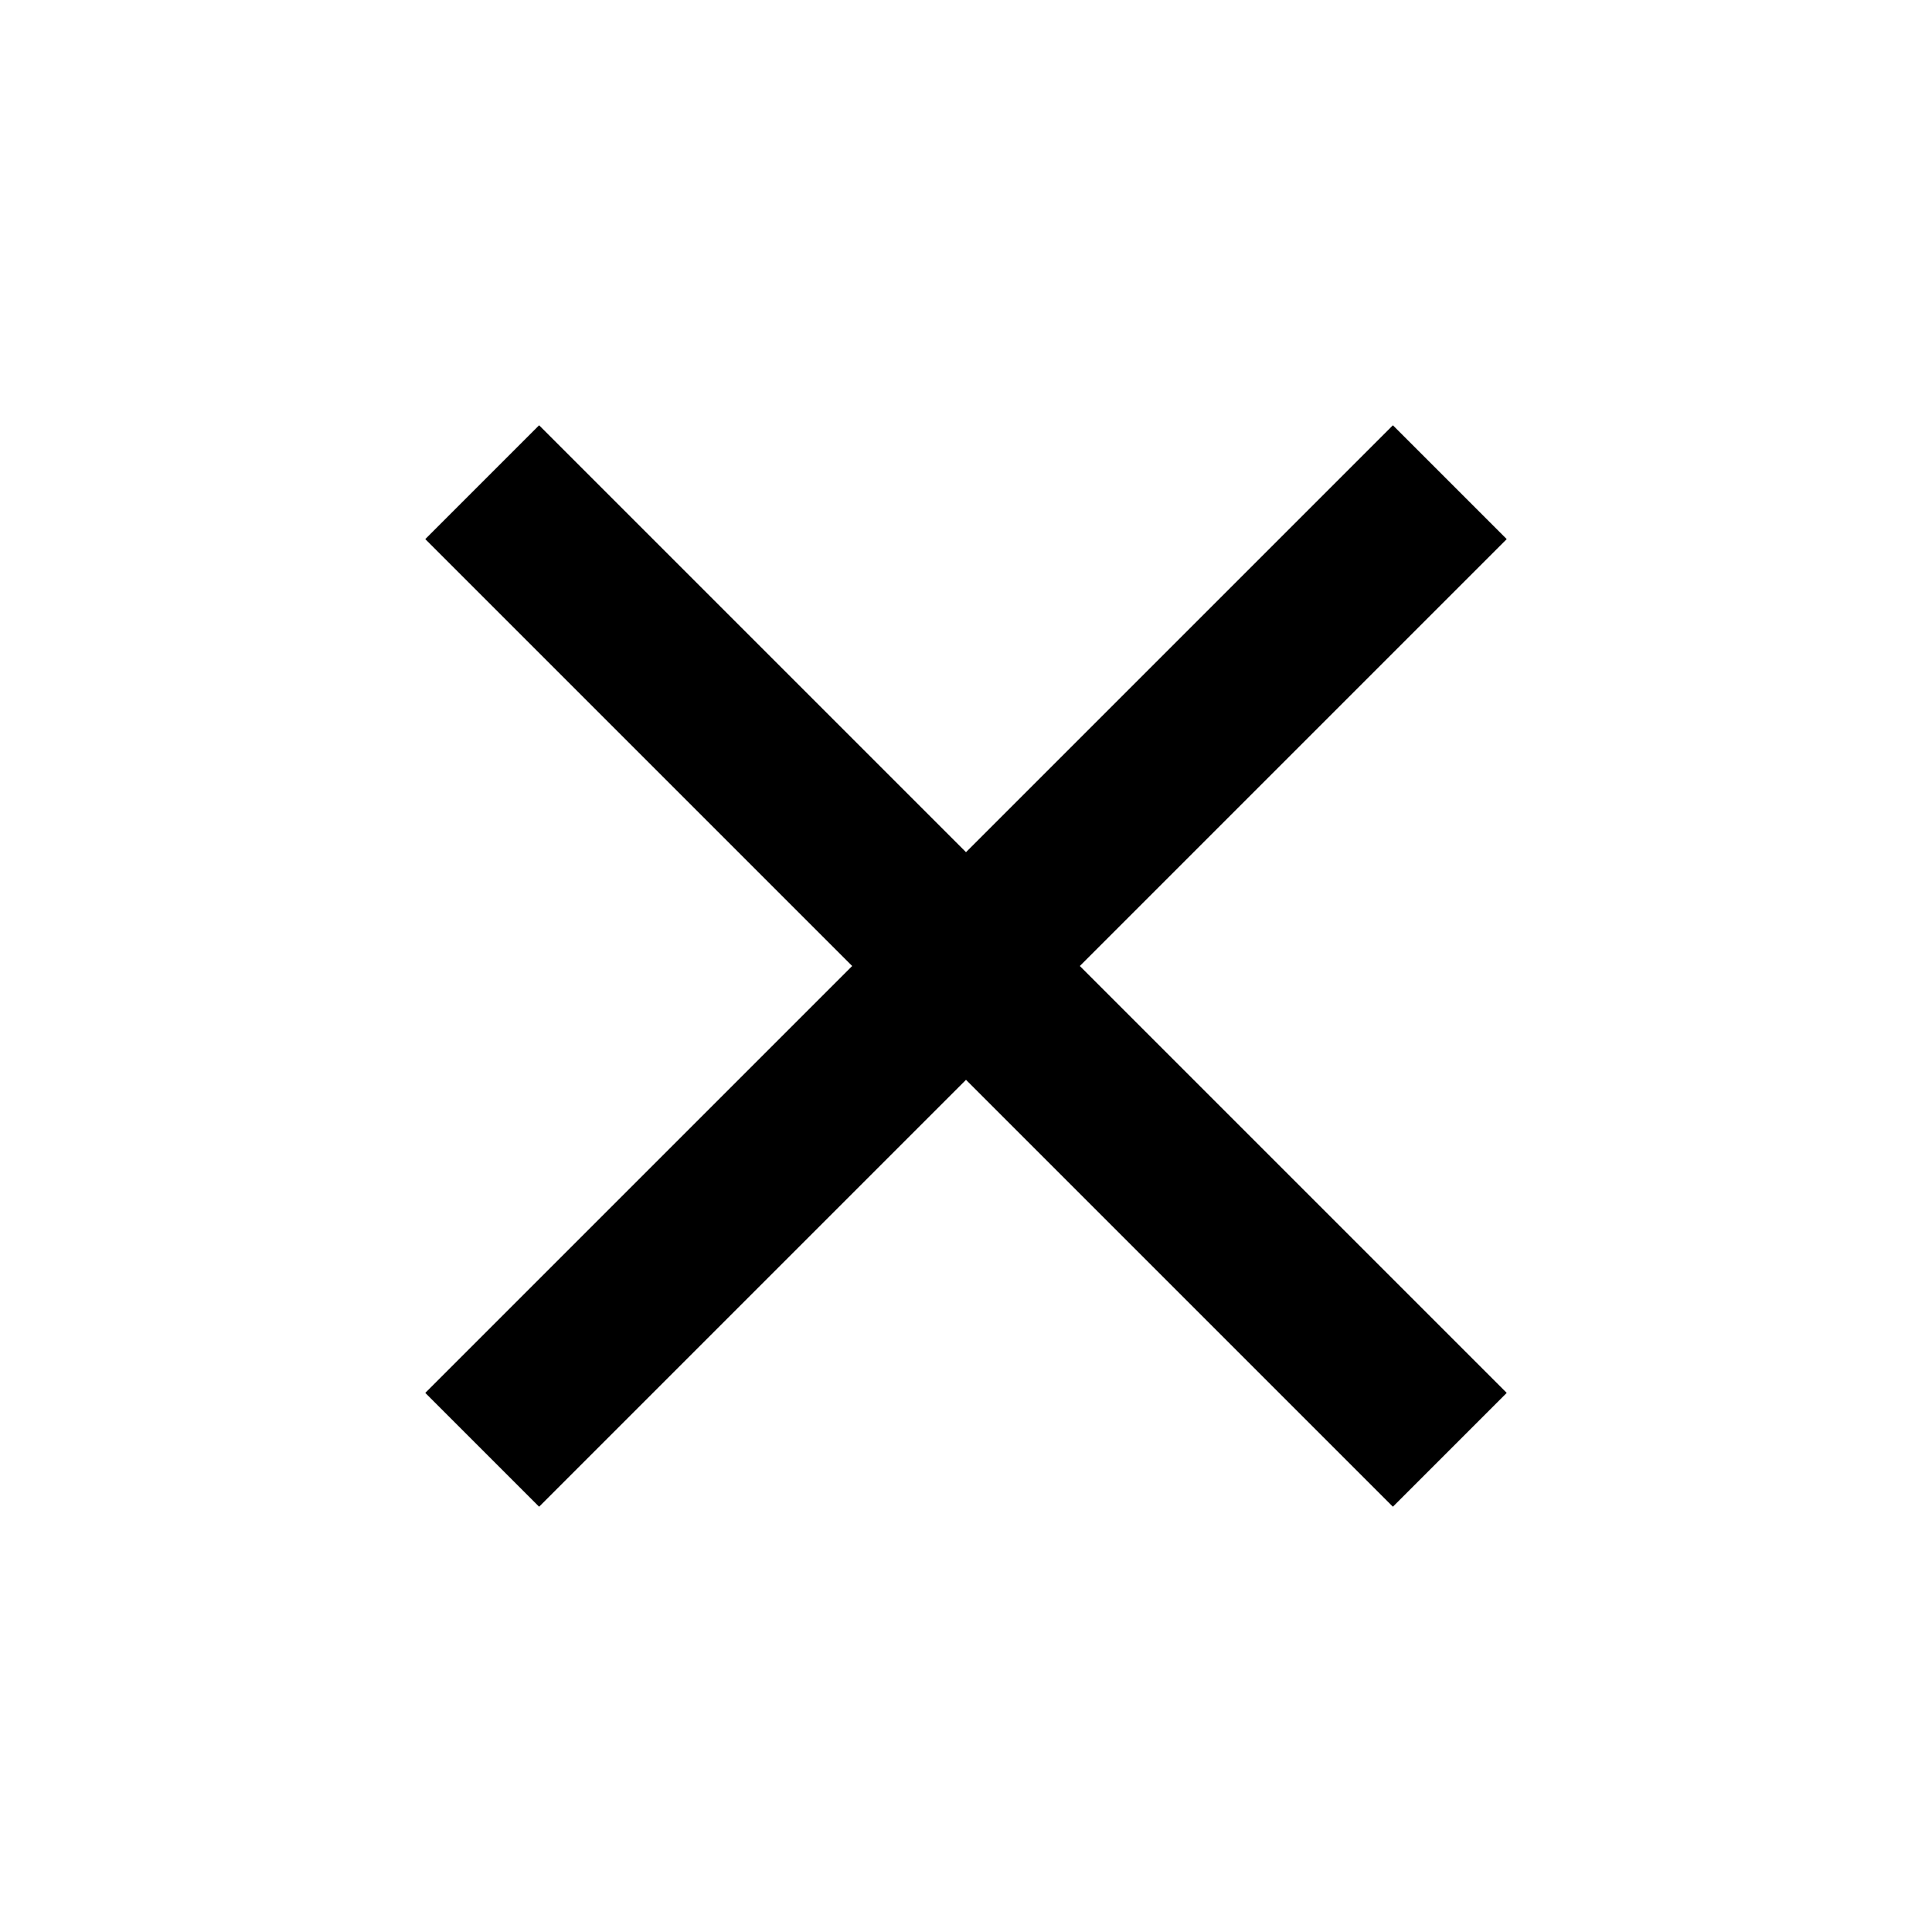
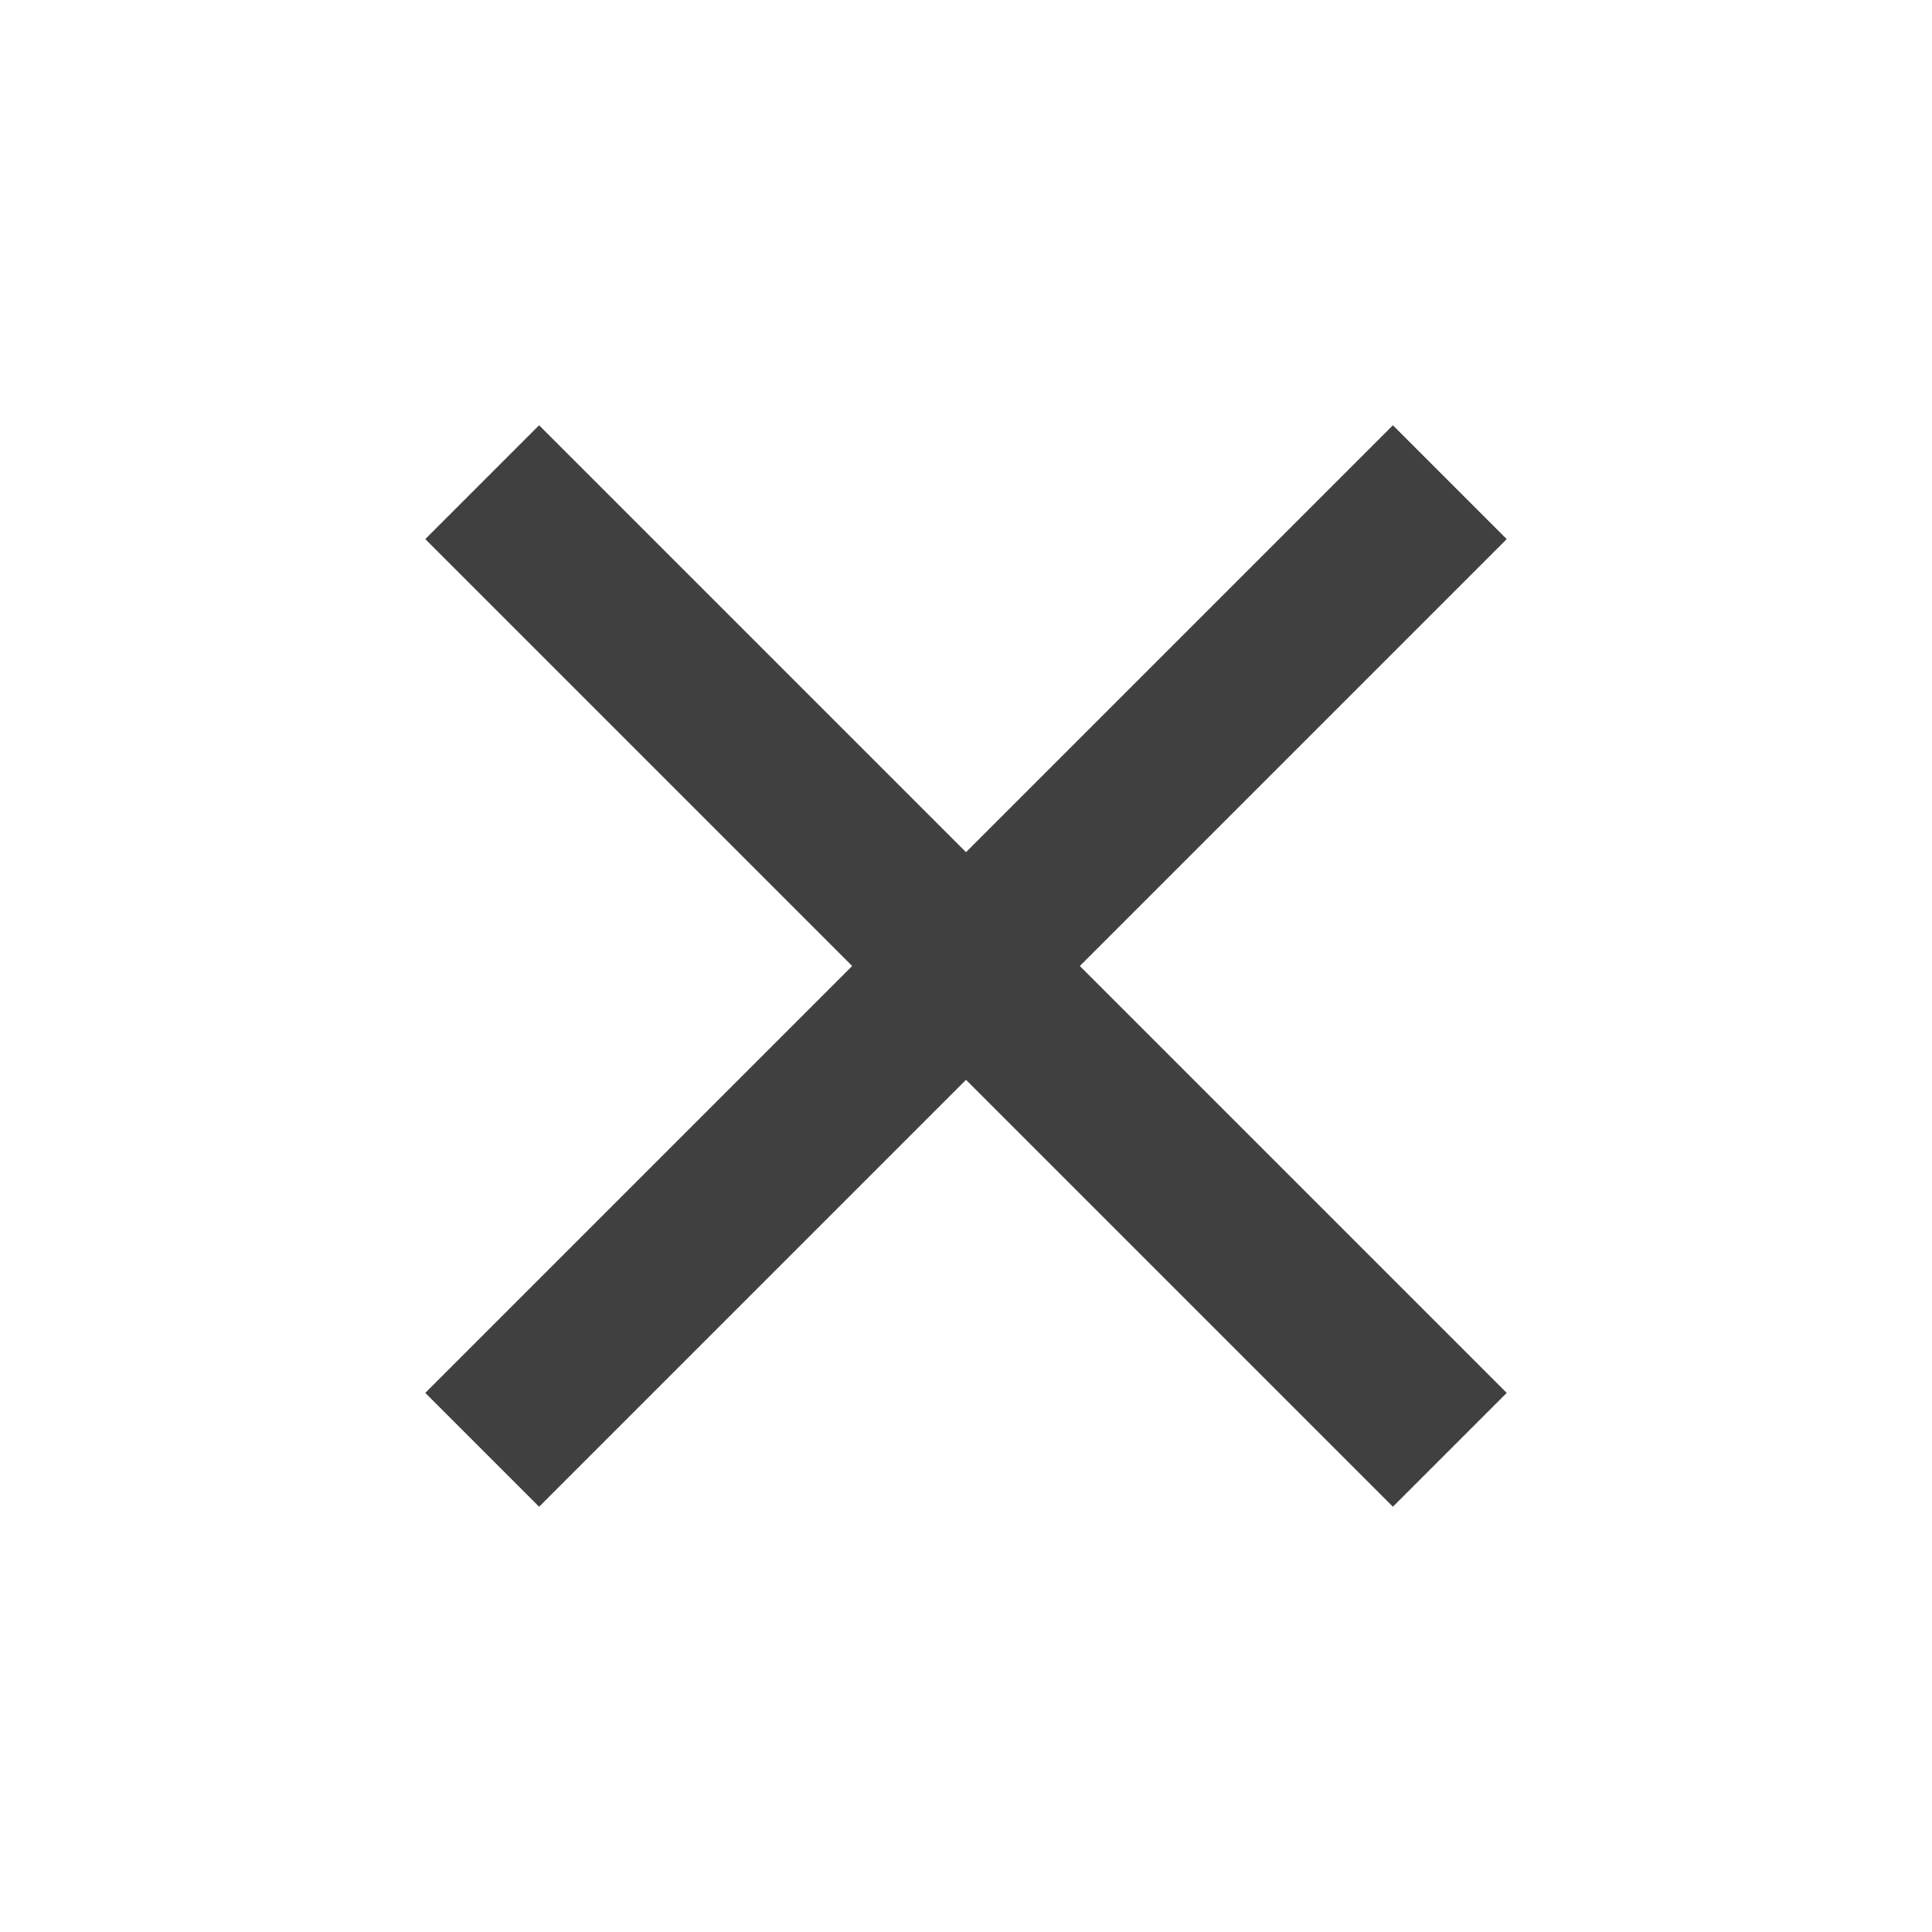
<svg xmlns="http://www.w3.org/2000/svg" width="24" height="24" viewBox="0 0 24 24">
-   <g id="close">
+   <g id="close" style="opacity:0.75;">
    <path id="x" d="M18.717 6.697l-1.414-1.414-5.303 5.303-5.303-5.303-1.414 1.414 5.303 5.303-5.303 5.303 1.414 1.414 5.303-5.303 5.303 5.303 1.414-1.414-5.303-5.303z" />
  </g>
</svg>
